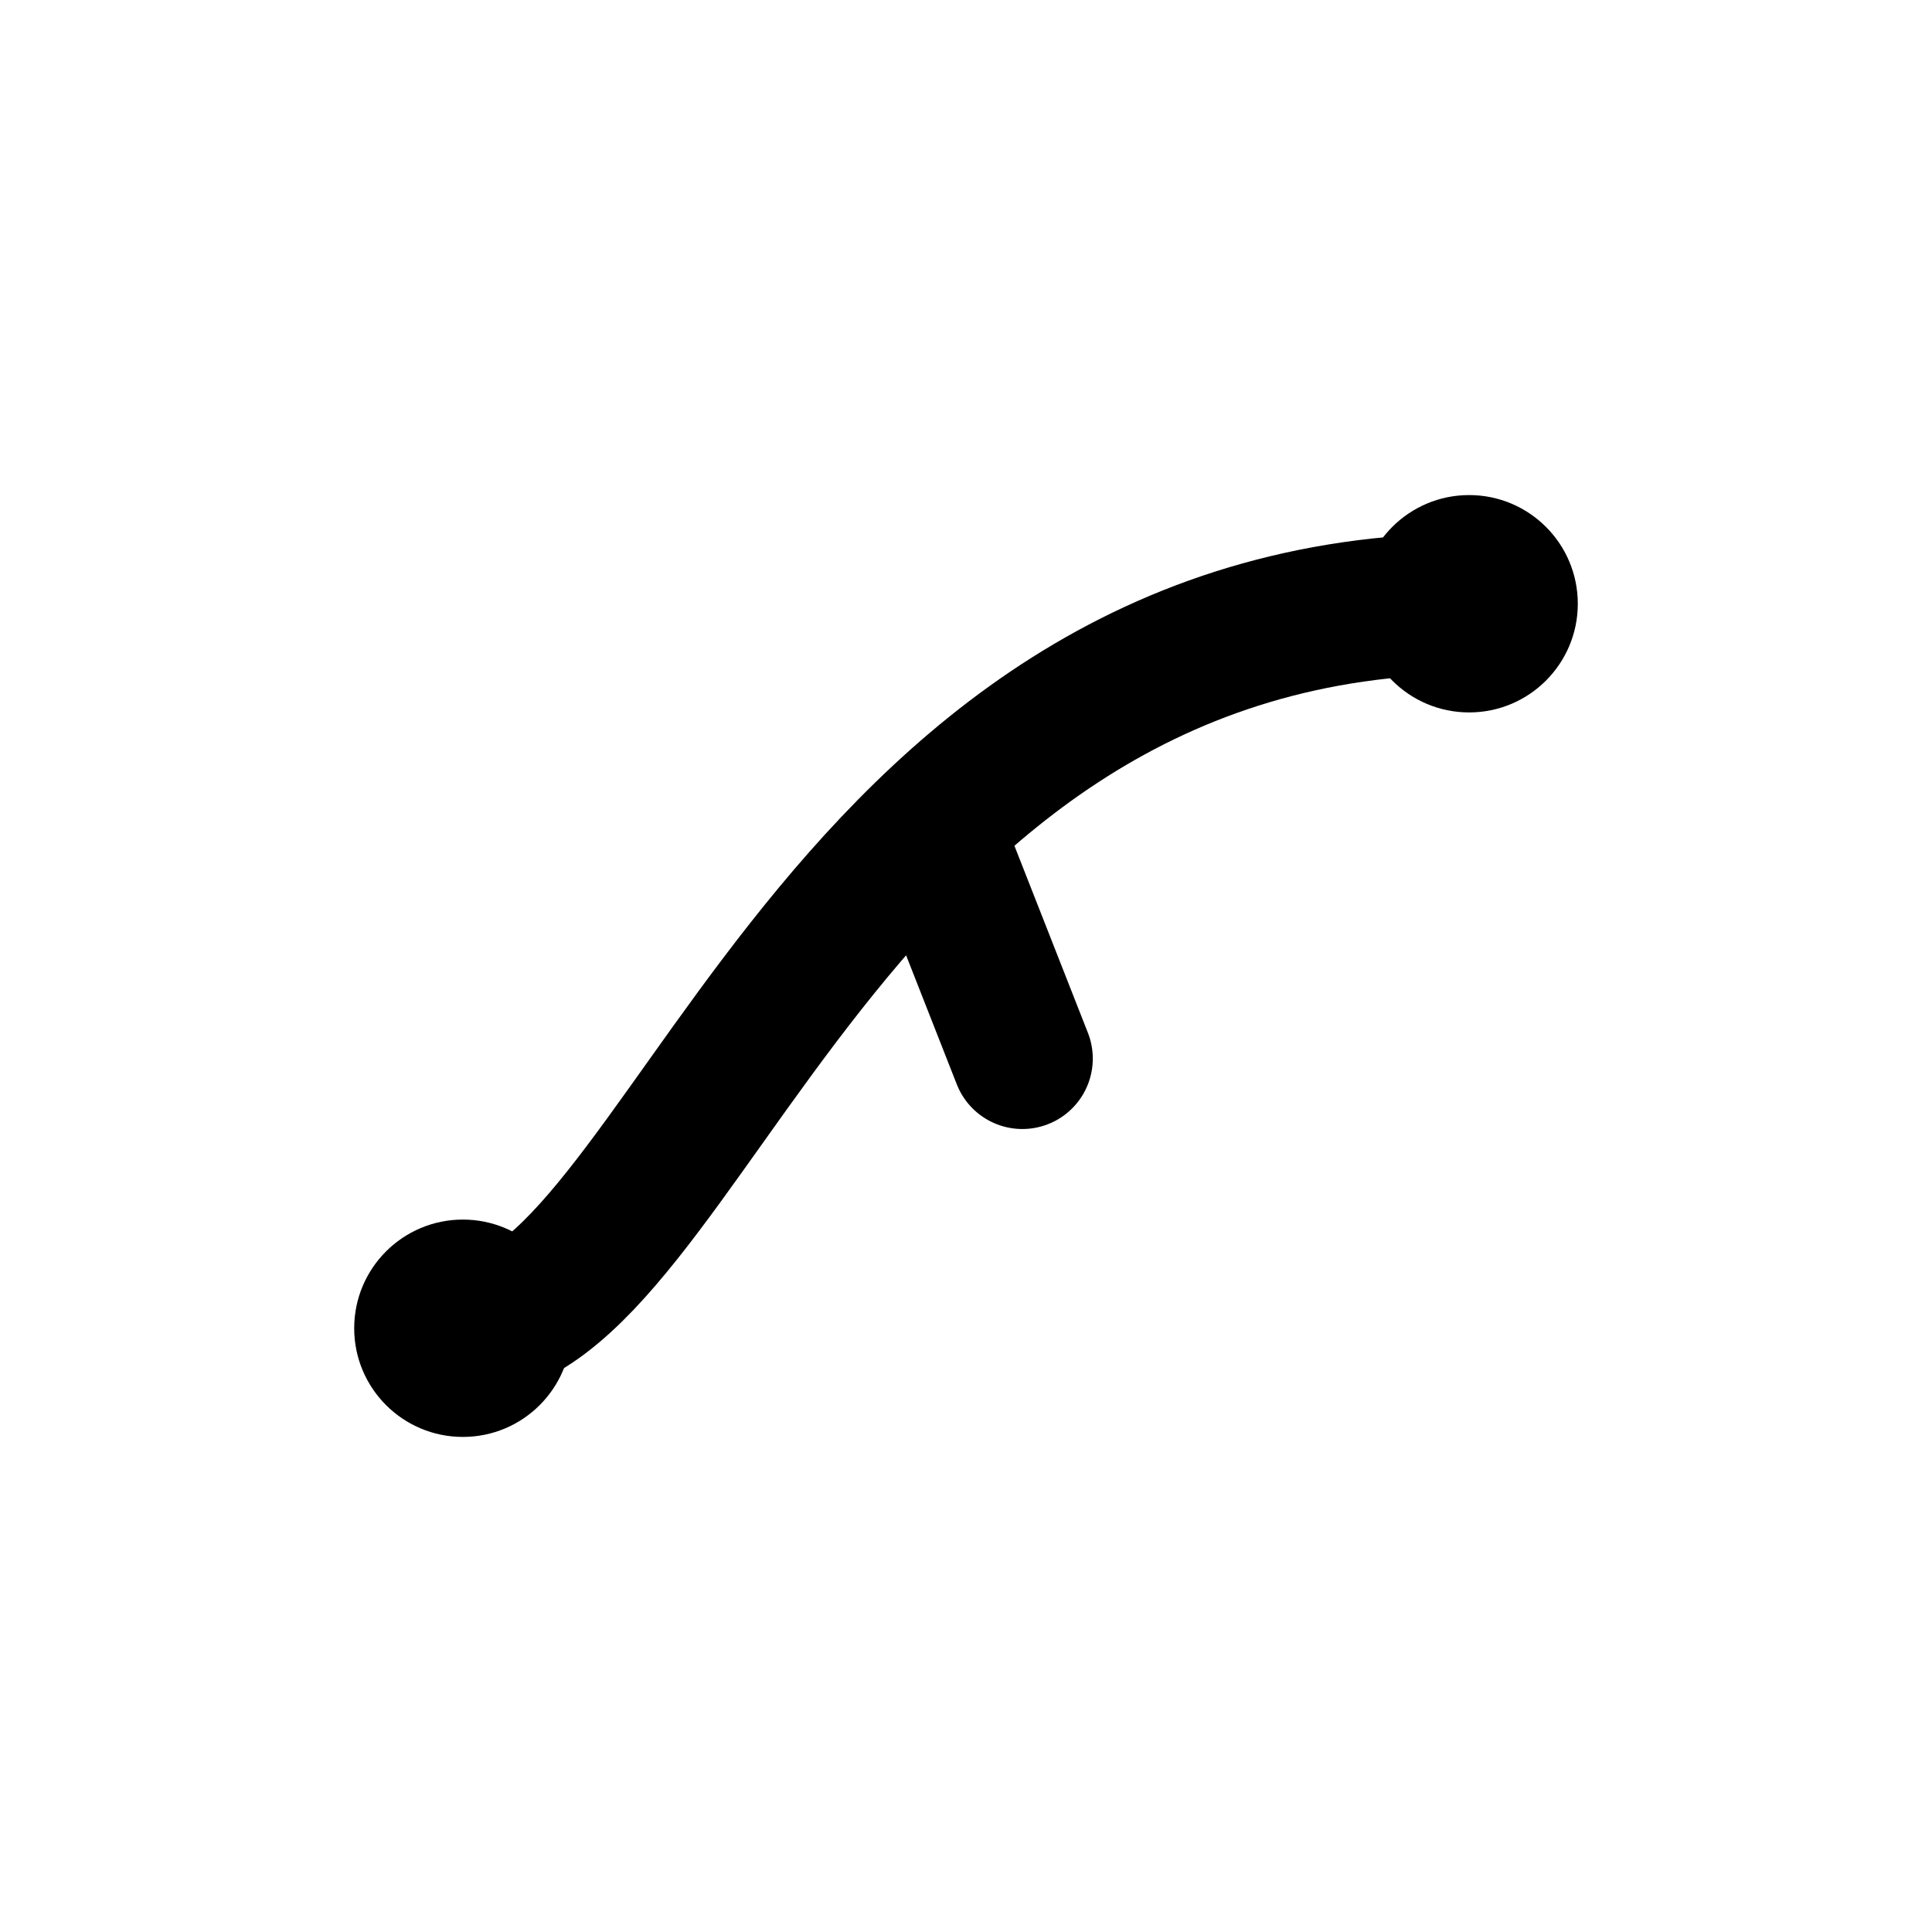
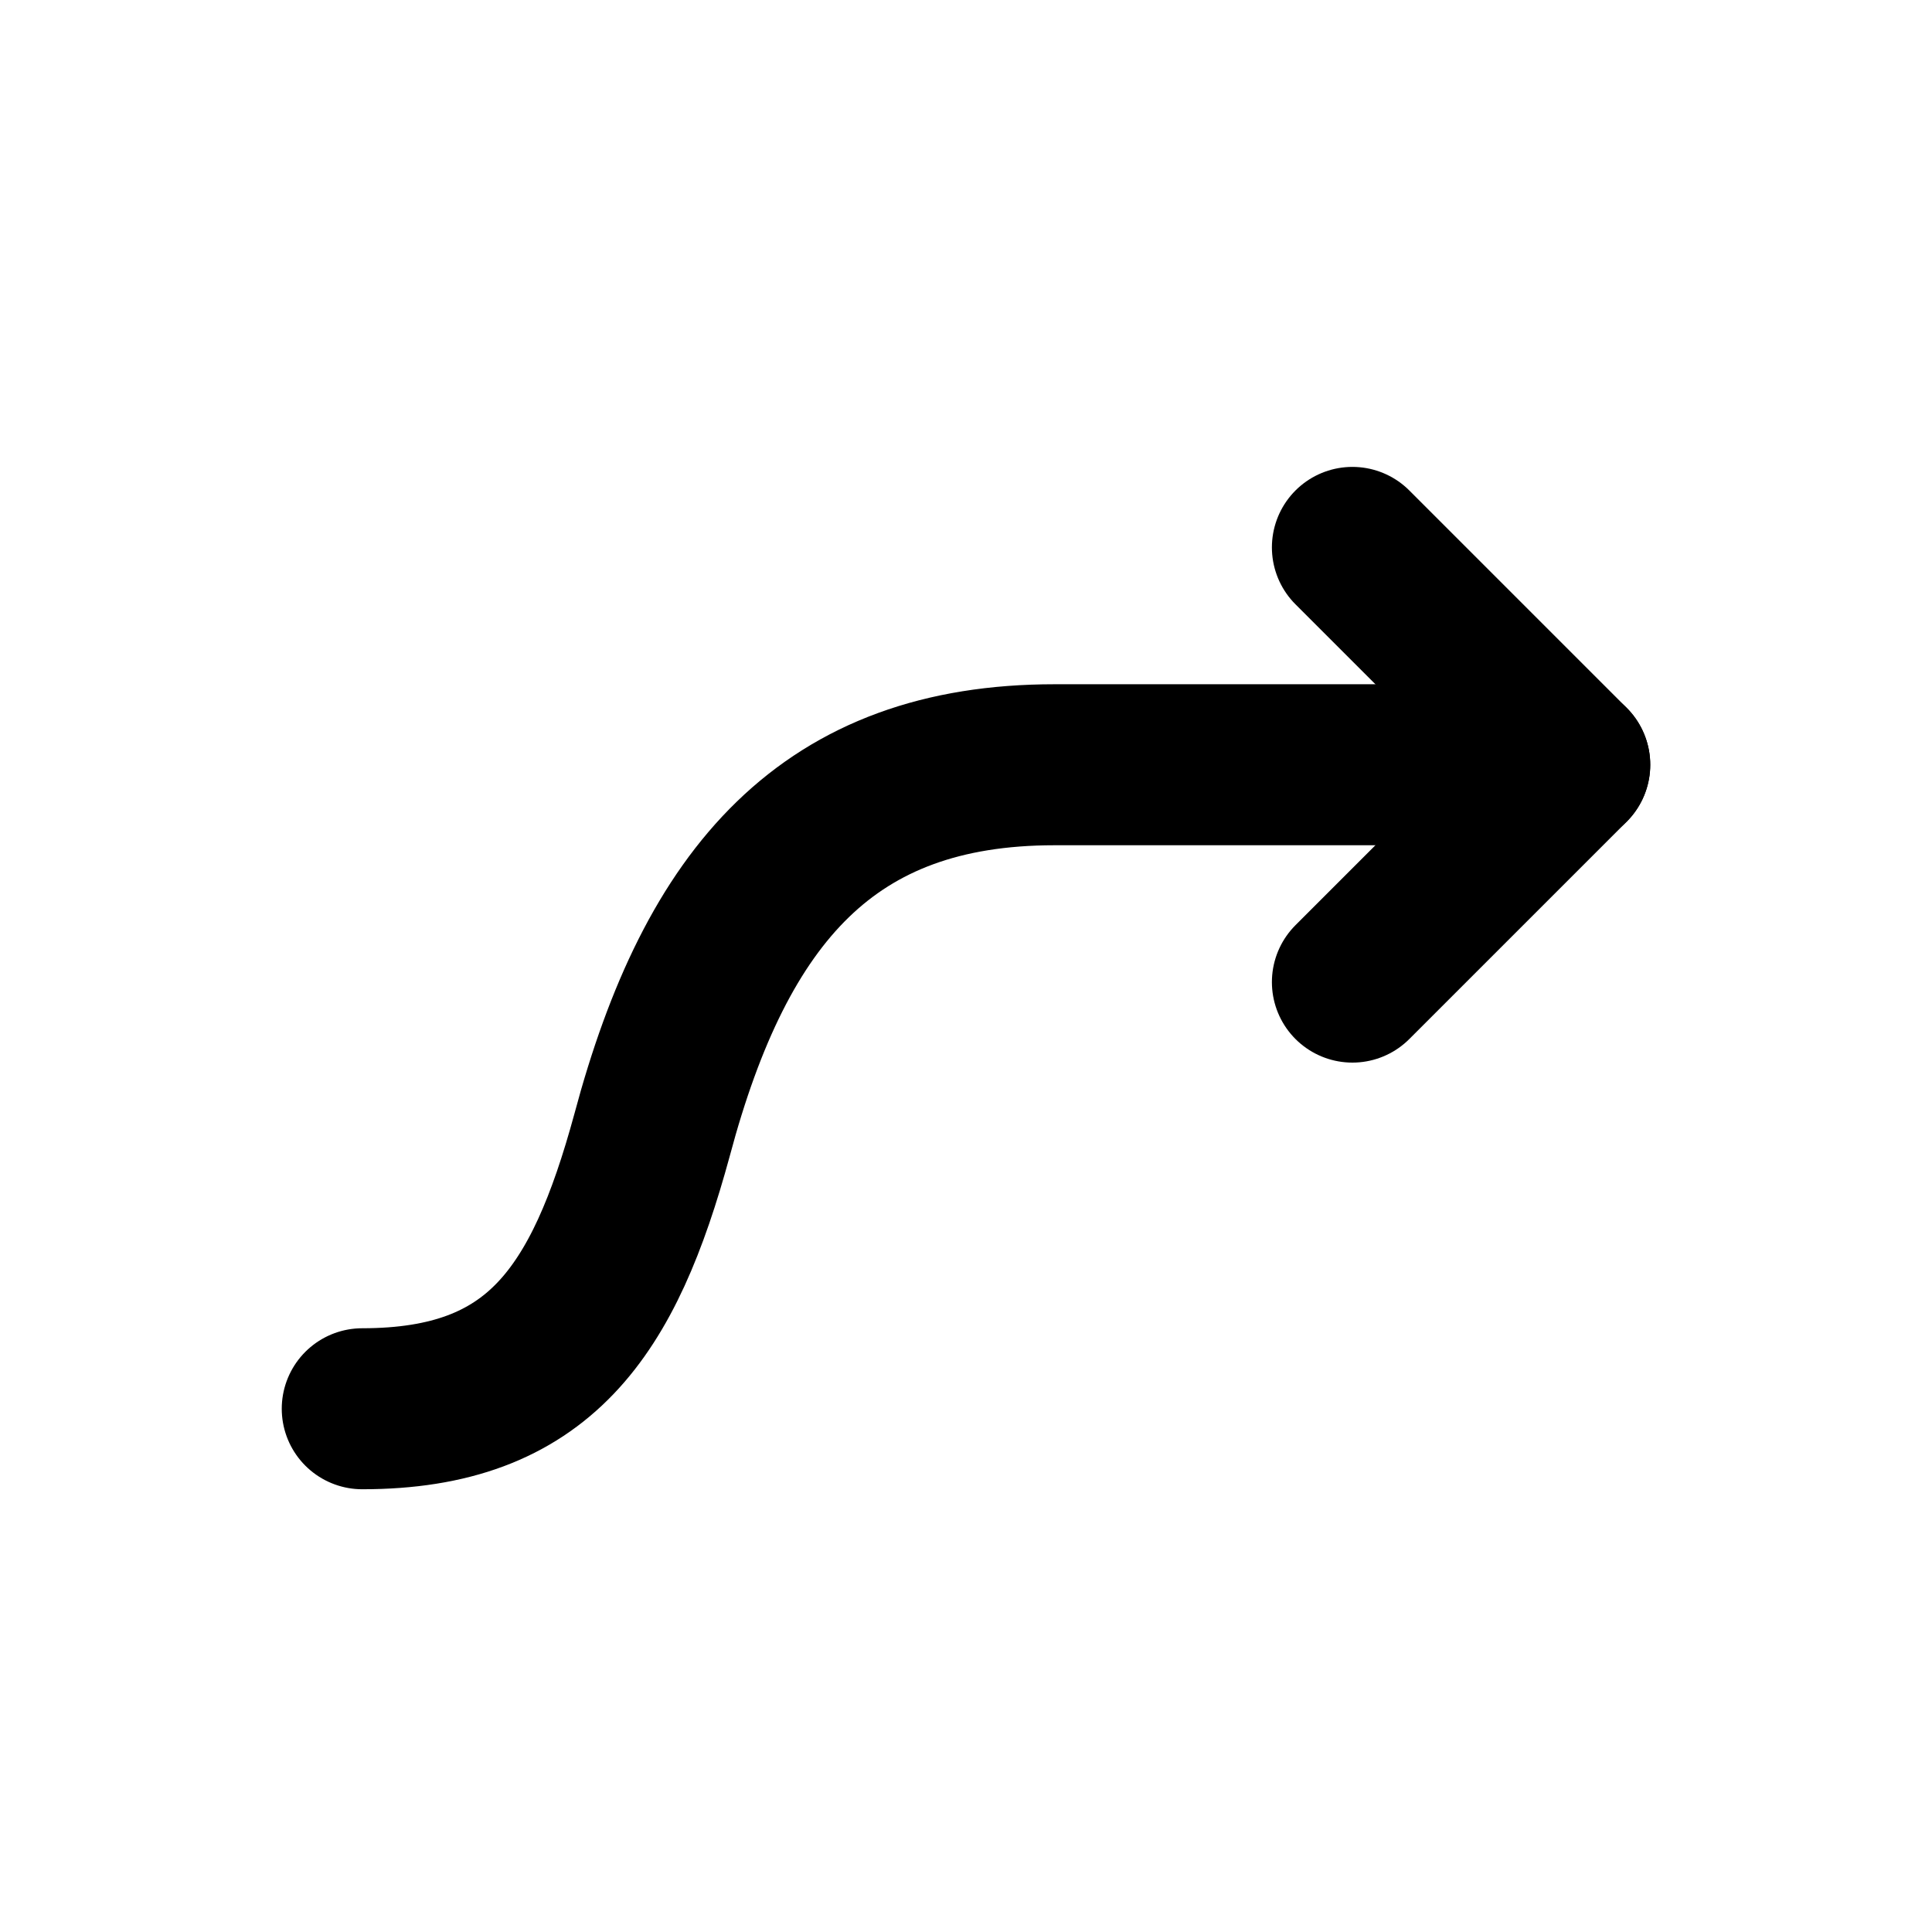
- <svg xmlns="http://www.w3.org/2000/svg" fill="none" aria-label="Distance" viewBox="0 0 24 24">
-   <g stroke="currentColor" stroke-linecap="round" stroke-linejoin="round" stroke-width="1.75">
-     <circle cx="5.75" cy="16.5" r="1.35" fill="currentColor" stroke="none" />
-     <circle cx="18.25" cy="7.5" r="1.35" fill="currentColor" stroke="none" />
-     <path d="M5.75 16.5c2.75 0 4.45-9 12.5-9m-6.65 2.85 1.1 2.8" />
+ <svg xmlns="http://www.w3.org/2000/svg" viewBox="0 0 24 24" fill="none" aria-label="Distance">
+   <g stroke="currentColor" stroke-width="2.0" stroke-linecap="round" stroke-linejoin="round">
+     <path d="M4.5 17.5c2.2 0 3-1.2 3.6-3.4.8-3 2.2-4.6 5-4.6h6.4" />
+     <path d="M16.8 6.8l2.7 2.7-2.7 2.7" />
  </g>
</svg>
